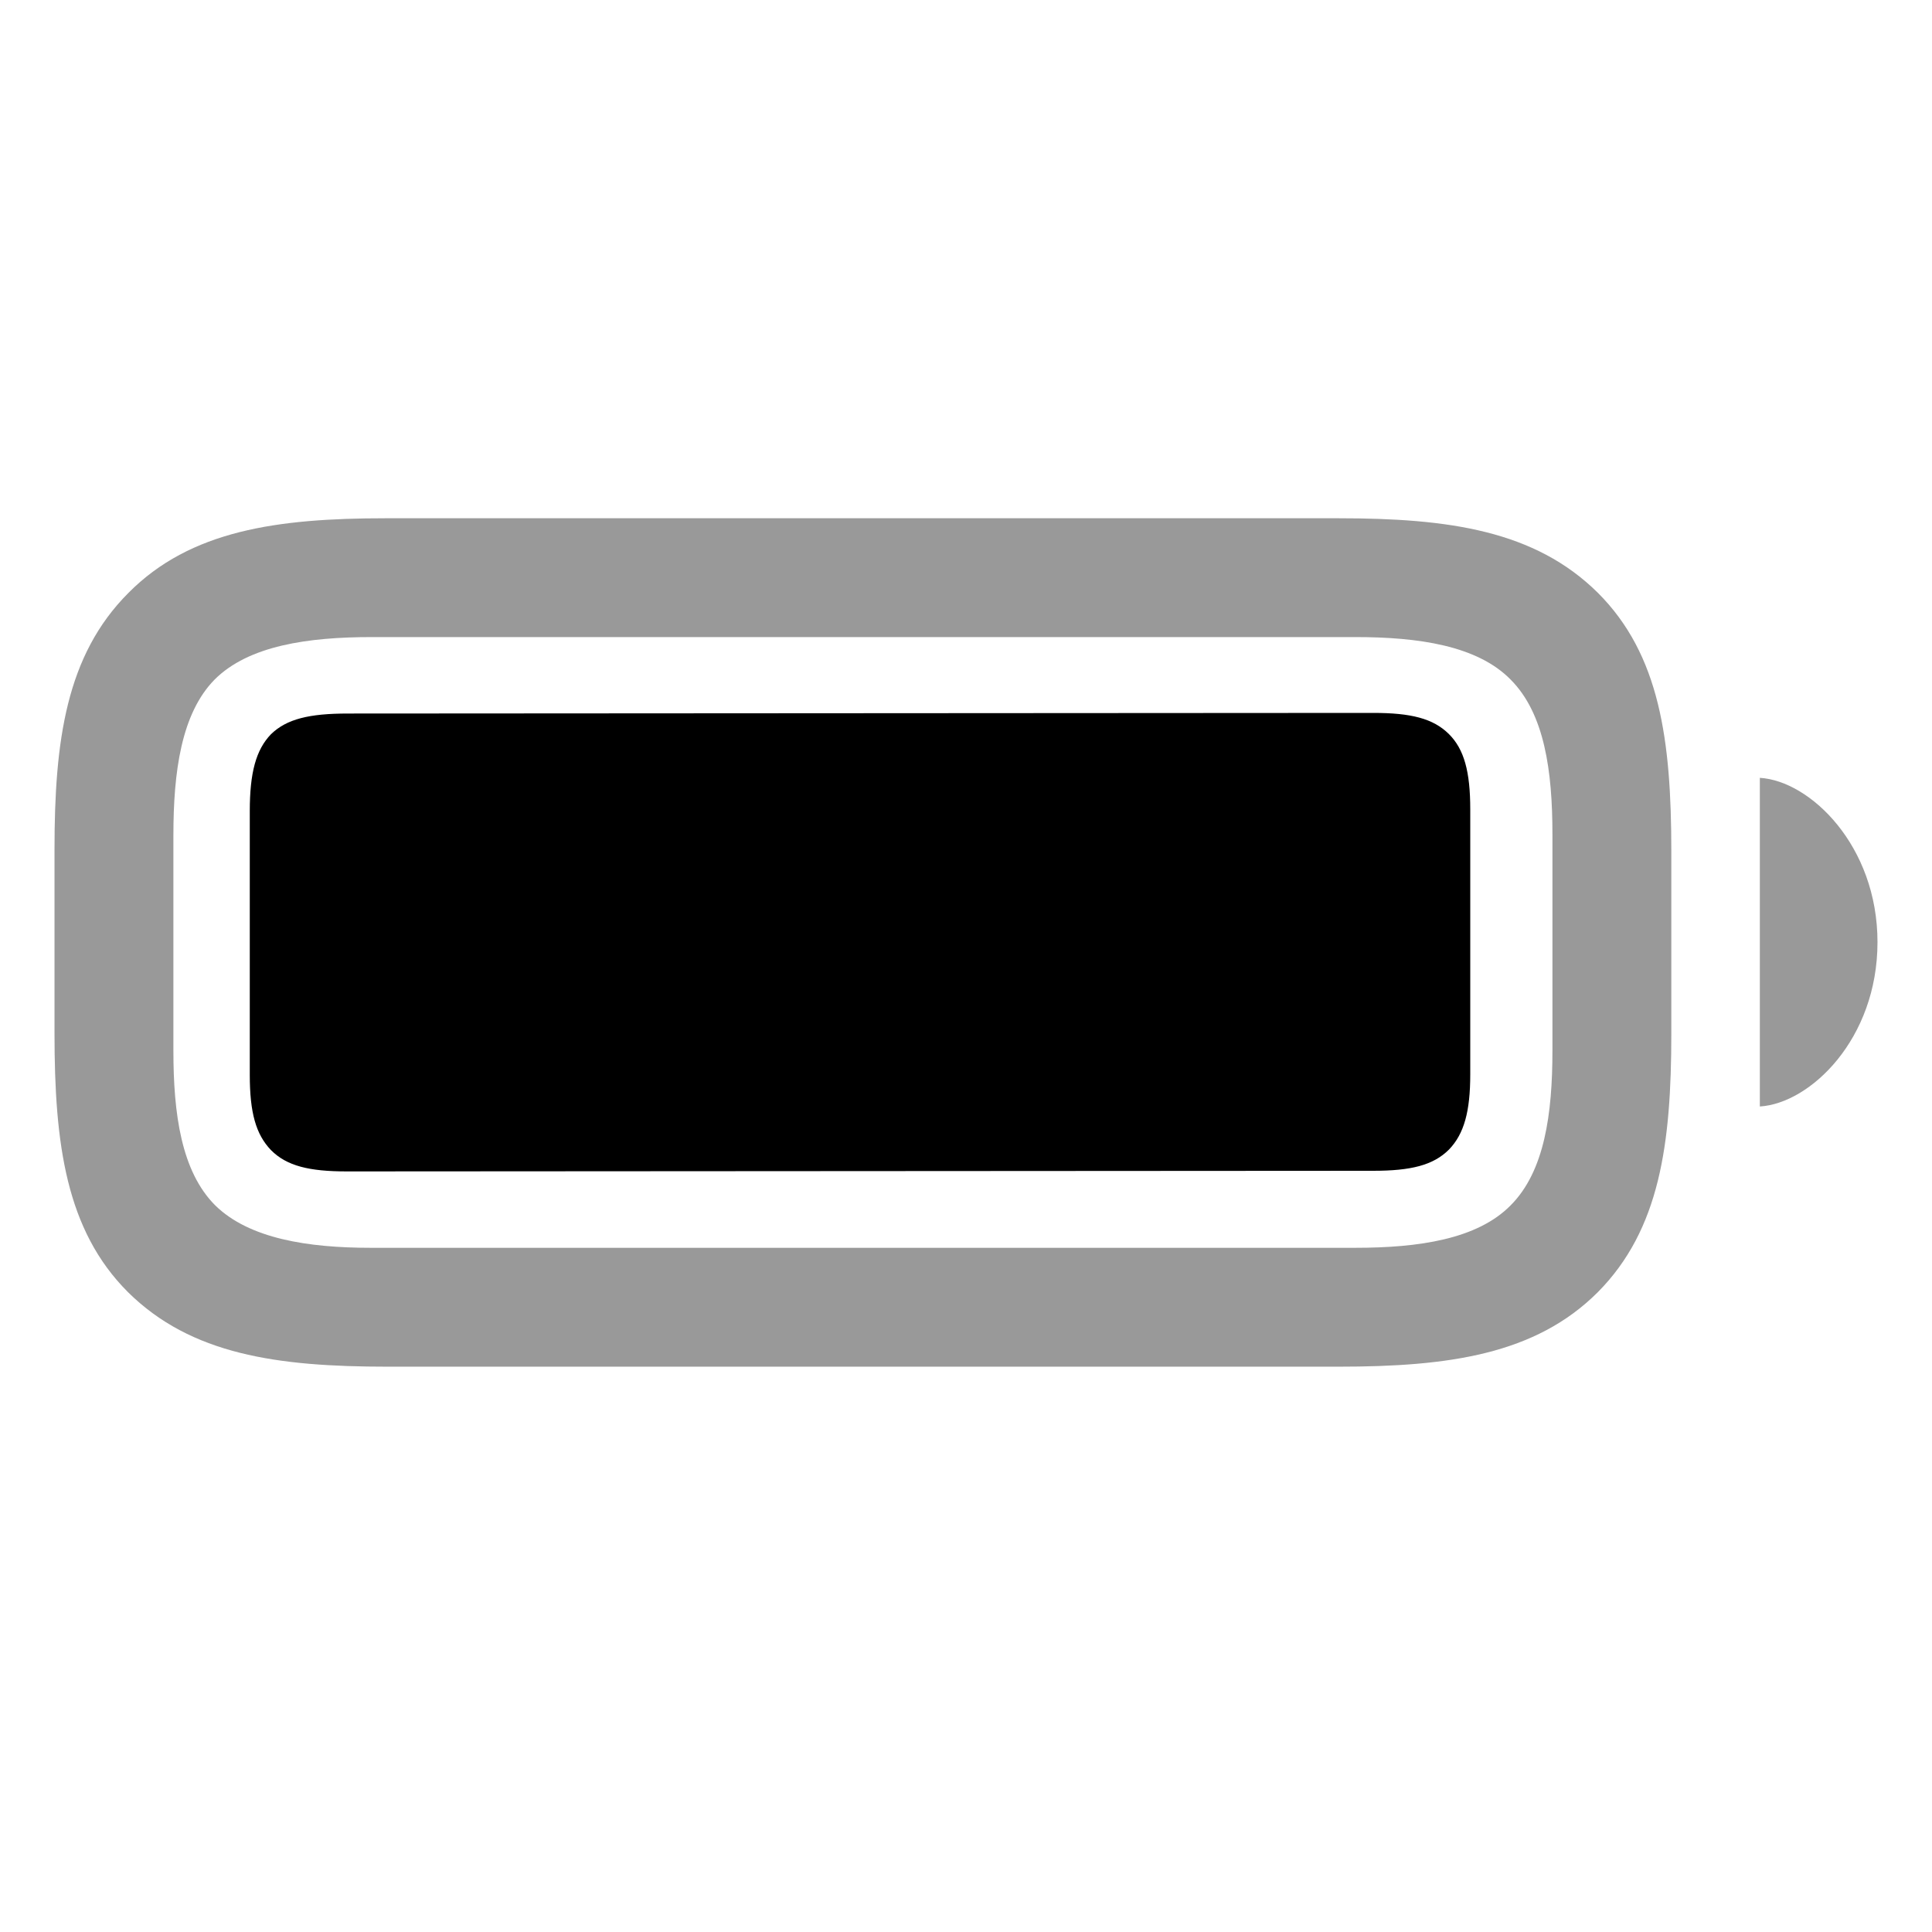
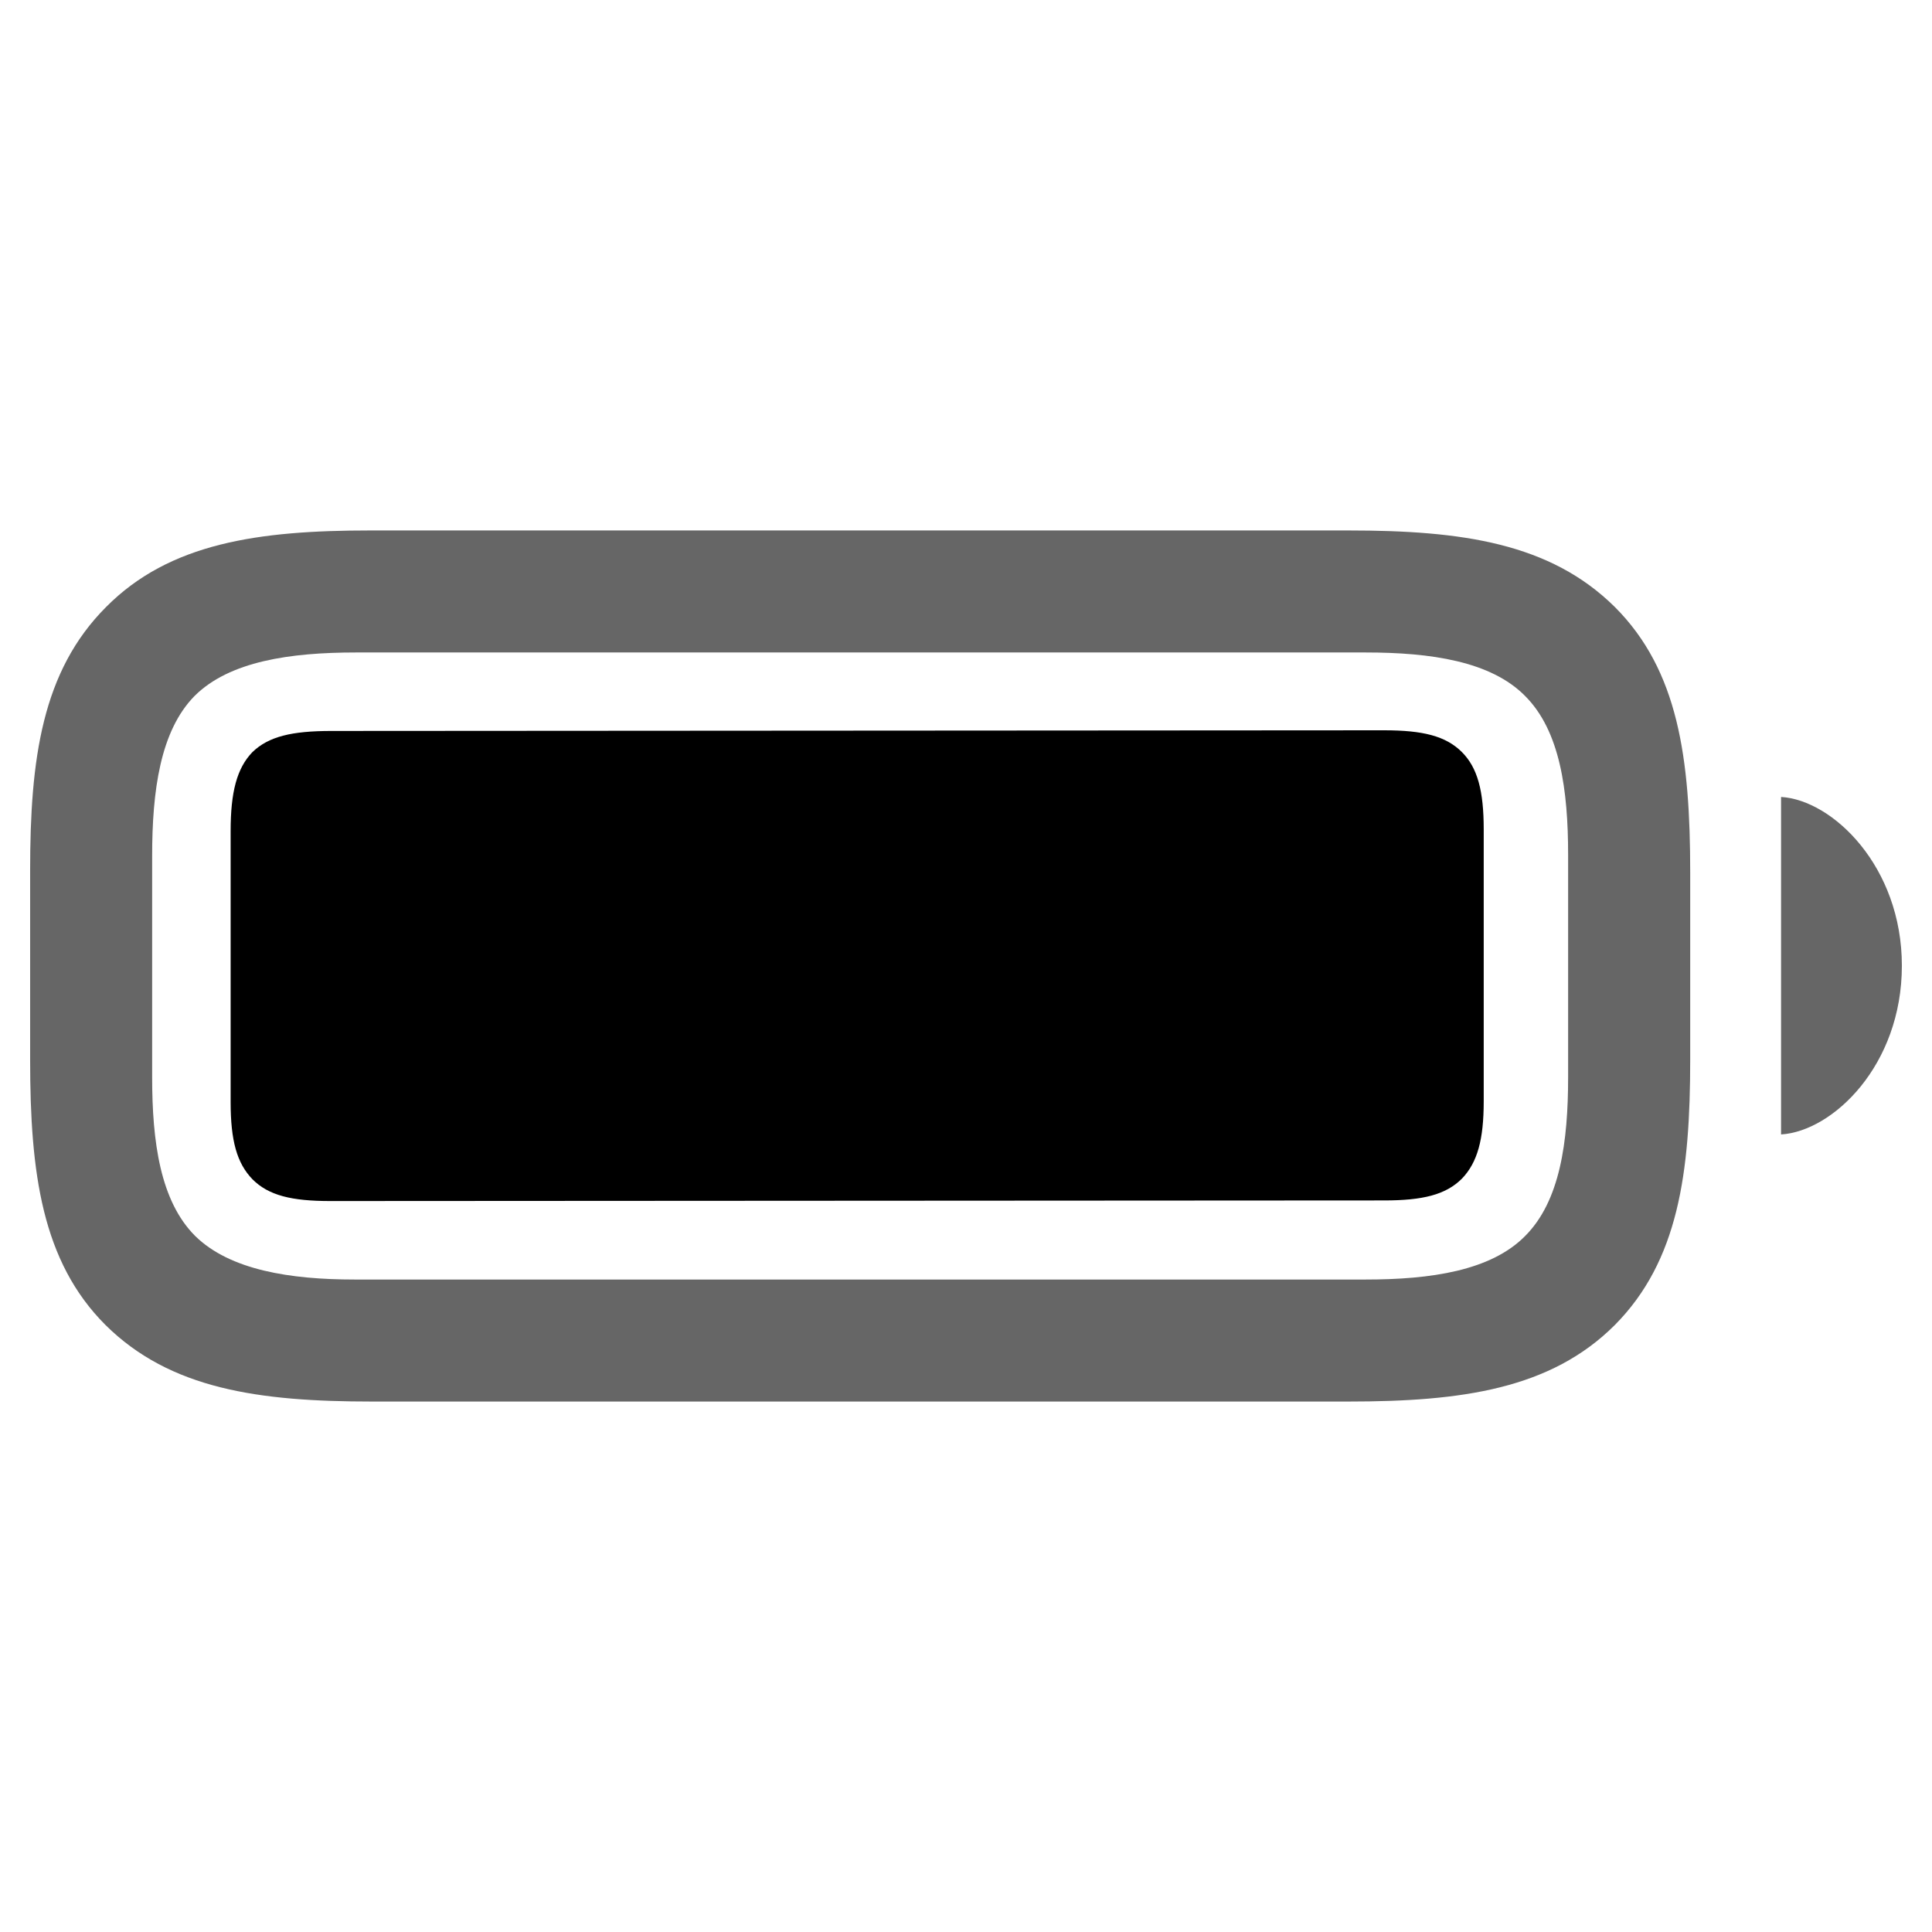
- <svg xmlns="http://www.w3.org/2000/svg" width="28" height="28" viewBox="0 0 28 28" fill="none">
-   <path d="M5.615 19.807H19.396C20.996 19.807 22.253 19.631 23.158 18.726C24.055 17.82 24.222 16.581 24.222 14.981V12.336C24.222 10.727 24.055 9.488 23.158 8.592C22.244 7.687 20.996 7.511 19.396 7.511H5.589C4.016 7.511 2.759 7.687 1.862 8.592C0.957 9.497 0.79 10.736 0.79 12.31V14.981C0.79 16.581 0.957 17.829 1.854 18.726C2.768 19.631 4.016 19.807 5.615 19.807ZM5.369 18.084C4.464 18.084 3.611 17.952 3.119 17.469C2.627 16.977 2.513 16.142 2.513 15.227V12.107C2.513 11.185 2.627 10.341 3.11 9.849C3.603 9.356 4.464 9.233 5.387 9.233H19.643C20.557 9.233 21.409 9.356 21.893 9.849C22.385 10.341 22.499 11.176 22.499 12.09V15.227C22.499 16.142 22.385 16.977 21.893 17.469C21.409 17.961 20.557 18.084 19.643 18.084H5.369ZM25.505 16.036C26.234 15.992 27.21 15.06 27.21 13.654C27.21 12.257 26.234 11.316 25.505 11.273V16.036Z" fill="currentColor" opacity="0.4" />
-   <path d="M19.901 16.968L5.026 16.977C4.481 16.977 4.156 16.898 3.928 16.669C3.708 16.44 3.62 16.124 3.62 15.579V11.756C3.62 11.202 3.708 10.868 3.928 10.64C4.156 10.42 4.481 10.341 5.044 10.341L19.901 10.332C20.446 10.332 20.771 10.411 21 10.64C21.22 10.859 21.308 11.185 21.308 11.729V15.57C21.308 16.106 21.22 16.432 21 16.66C20.771 16.889 20.446 16.968 19.901 16.968Z" fill="currentColor" />
+ <svg xmlns="http://www.w3.org/2000/svg" width="32" height="32" viewBox="0 0 32 32" fill="none">
+   <path d="M6.161 23.214H22.333C24.21 23.214 25.684 23.008 26.747 21.946C27.799 20.884 27.995 19.429 27.995 17.552V14.448C27.995 12.56 27.799 11.106 26.747 10.054C25.674 8.992 24.21 8.786 22.333 8.786H6.13C4.284 8.786 2.809 8.992 1.757 10.054C0.695 11.117 0.499 12.571 0.499 14.417V17.552C0.499 19.429 0.695 20.894 1.747 21.946C2.819 23.008 4.284 23.214 6.161 23.214ZM5.872 21.193C4.81 21.193 3.809 21.038 3.232 20.471C2.654 19.893 2.52 18.914 2.52 17.841V14.18C2.52 13.097 2.654 12.107 3.221 11.529C3.799 10.951 4.81 10.807 5.893 10.807H22.621C23.694 10.807 24.694 10.951 25.262 11.529C25.839 12.107 25.973 13.086 25.973 14.159V17.841C25.973 18.914 25.839 19.893 25.262 20.471C24.694 21.049 23.694 21.193 22.621 21.193H5.872ZM29.5 18.79C30.357 18.738 31.501 17.645 31.501 15.995C31.501 14.355 30.357 13.251 29.5 13.2V18.79Z" fill="currentColor" opacity="0.6" />
+   <path d="M22.925 19.883L5.47 19.893C4.83 19.893 4.449 19.801 4.181 19.532C3.923 19.264 3.82 18.893 3.82 18.253V13.767C3.82 13.117 3.923 12.725 4.181 12.457C4.449 12.199 4.83 12.107 5.49 12.107L22.925 12.096C23.564 12.096 23.946 12.189 24.214 12.457C24.472 12.715 24.575 13.097 24.575 13.736V18.243C24.575 18.872 24.472 19.254 24.214 19.522C23.946 19.79 23.564 19.883 22.925 19.883Z" fill="currentColor" />
</svg>
